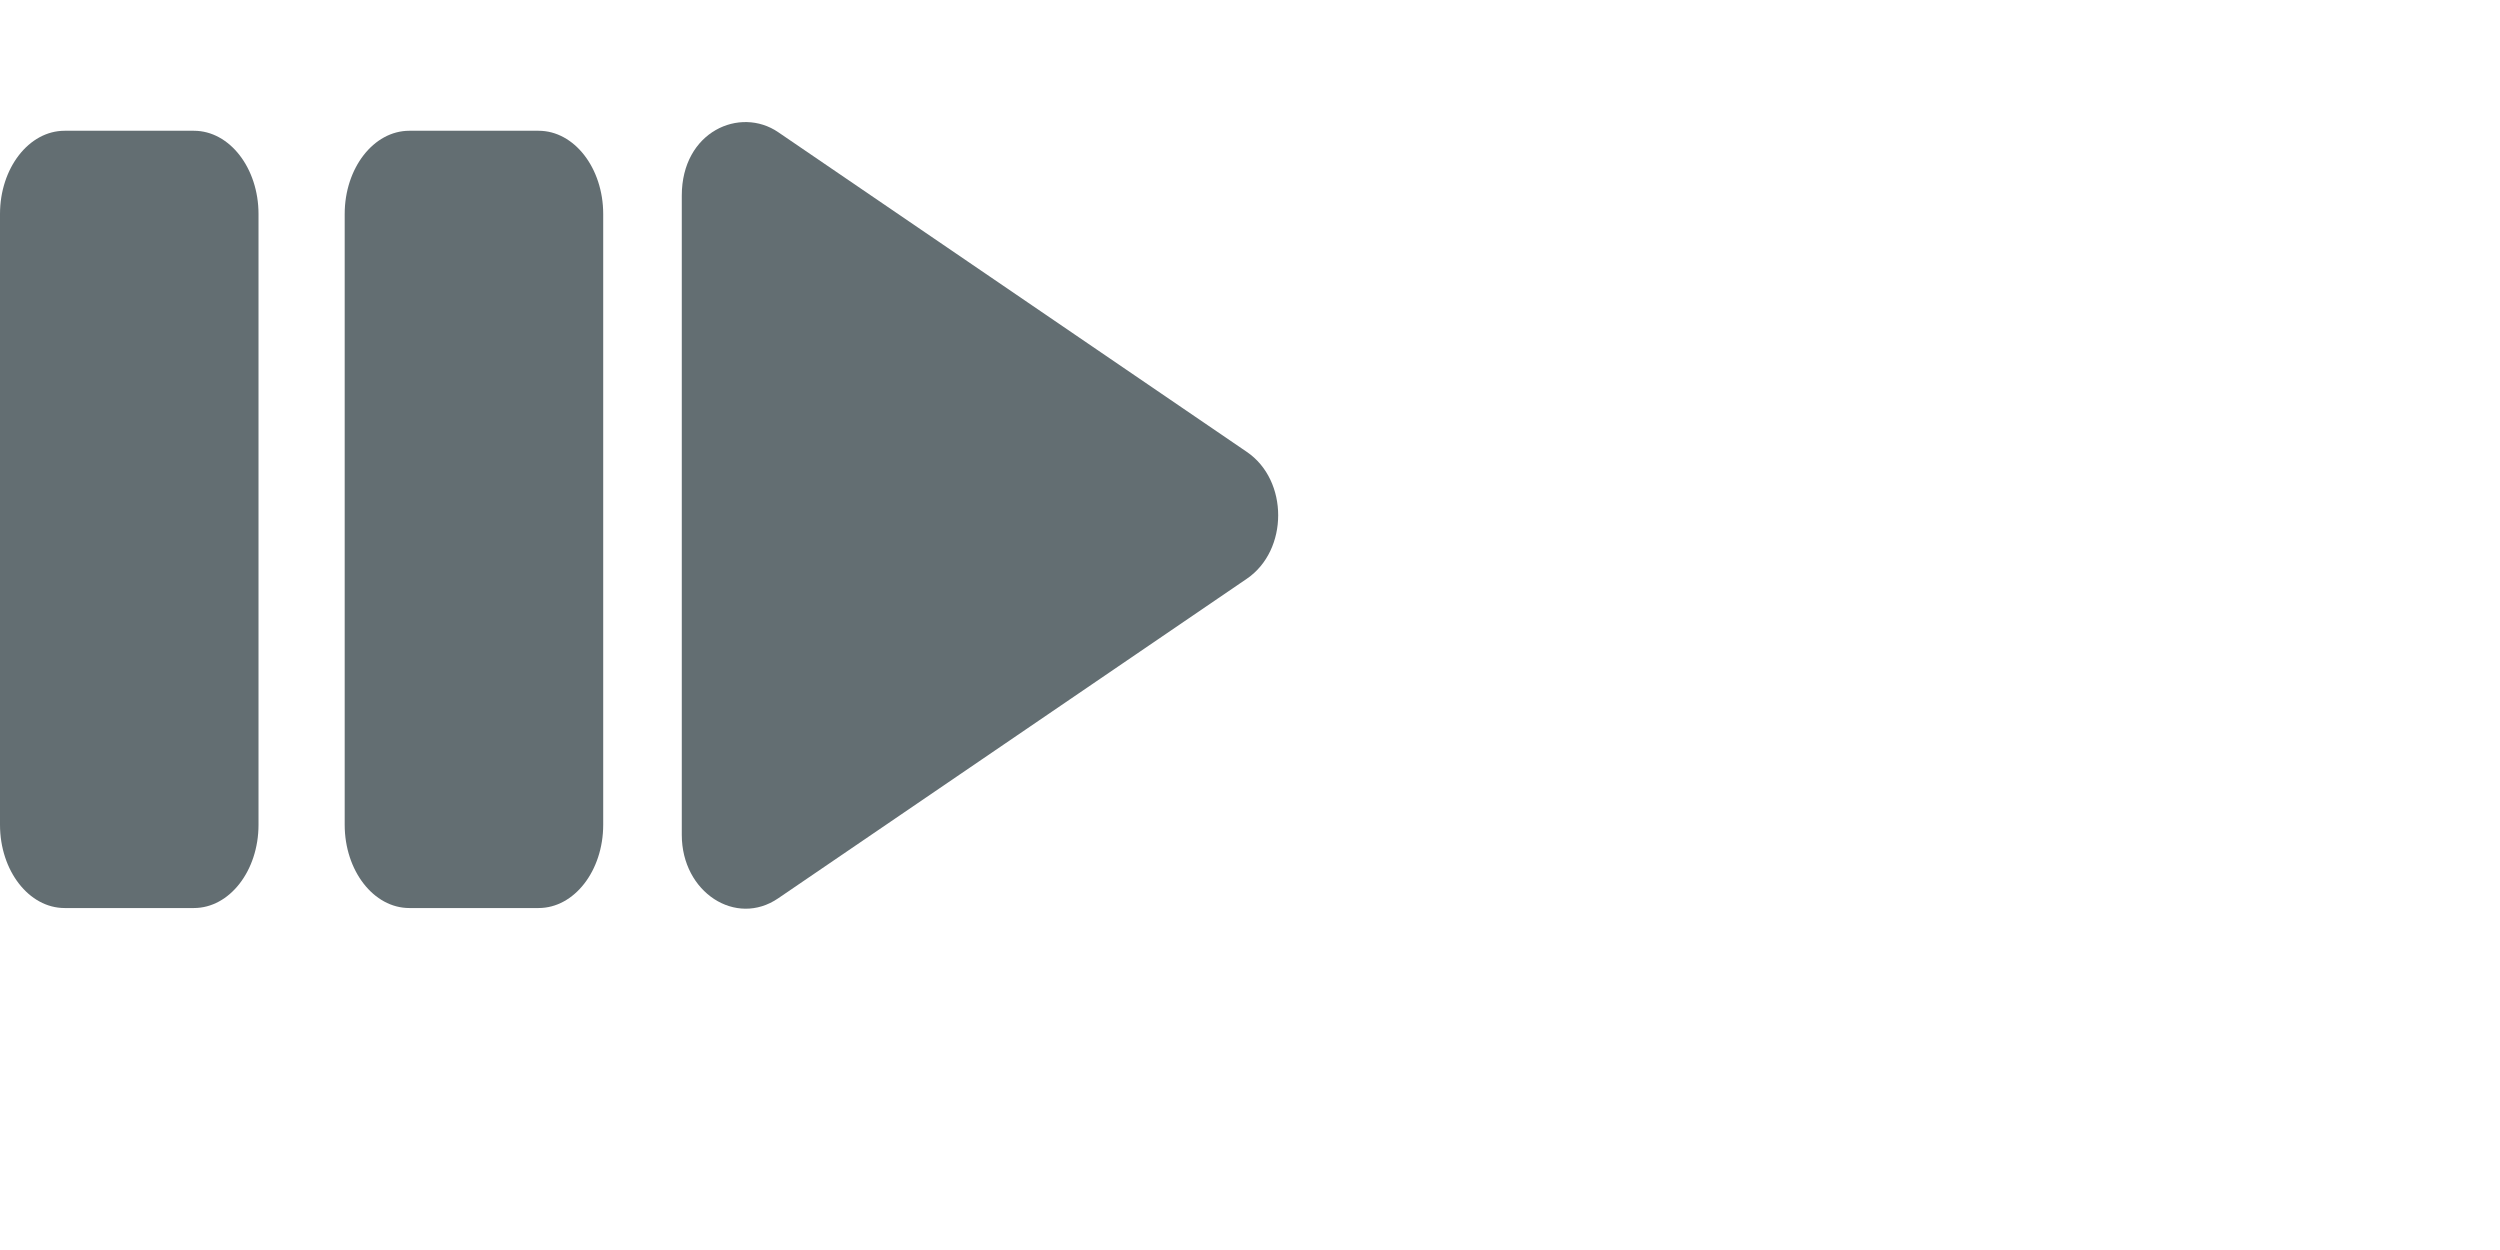
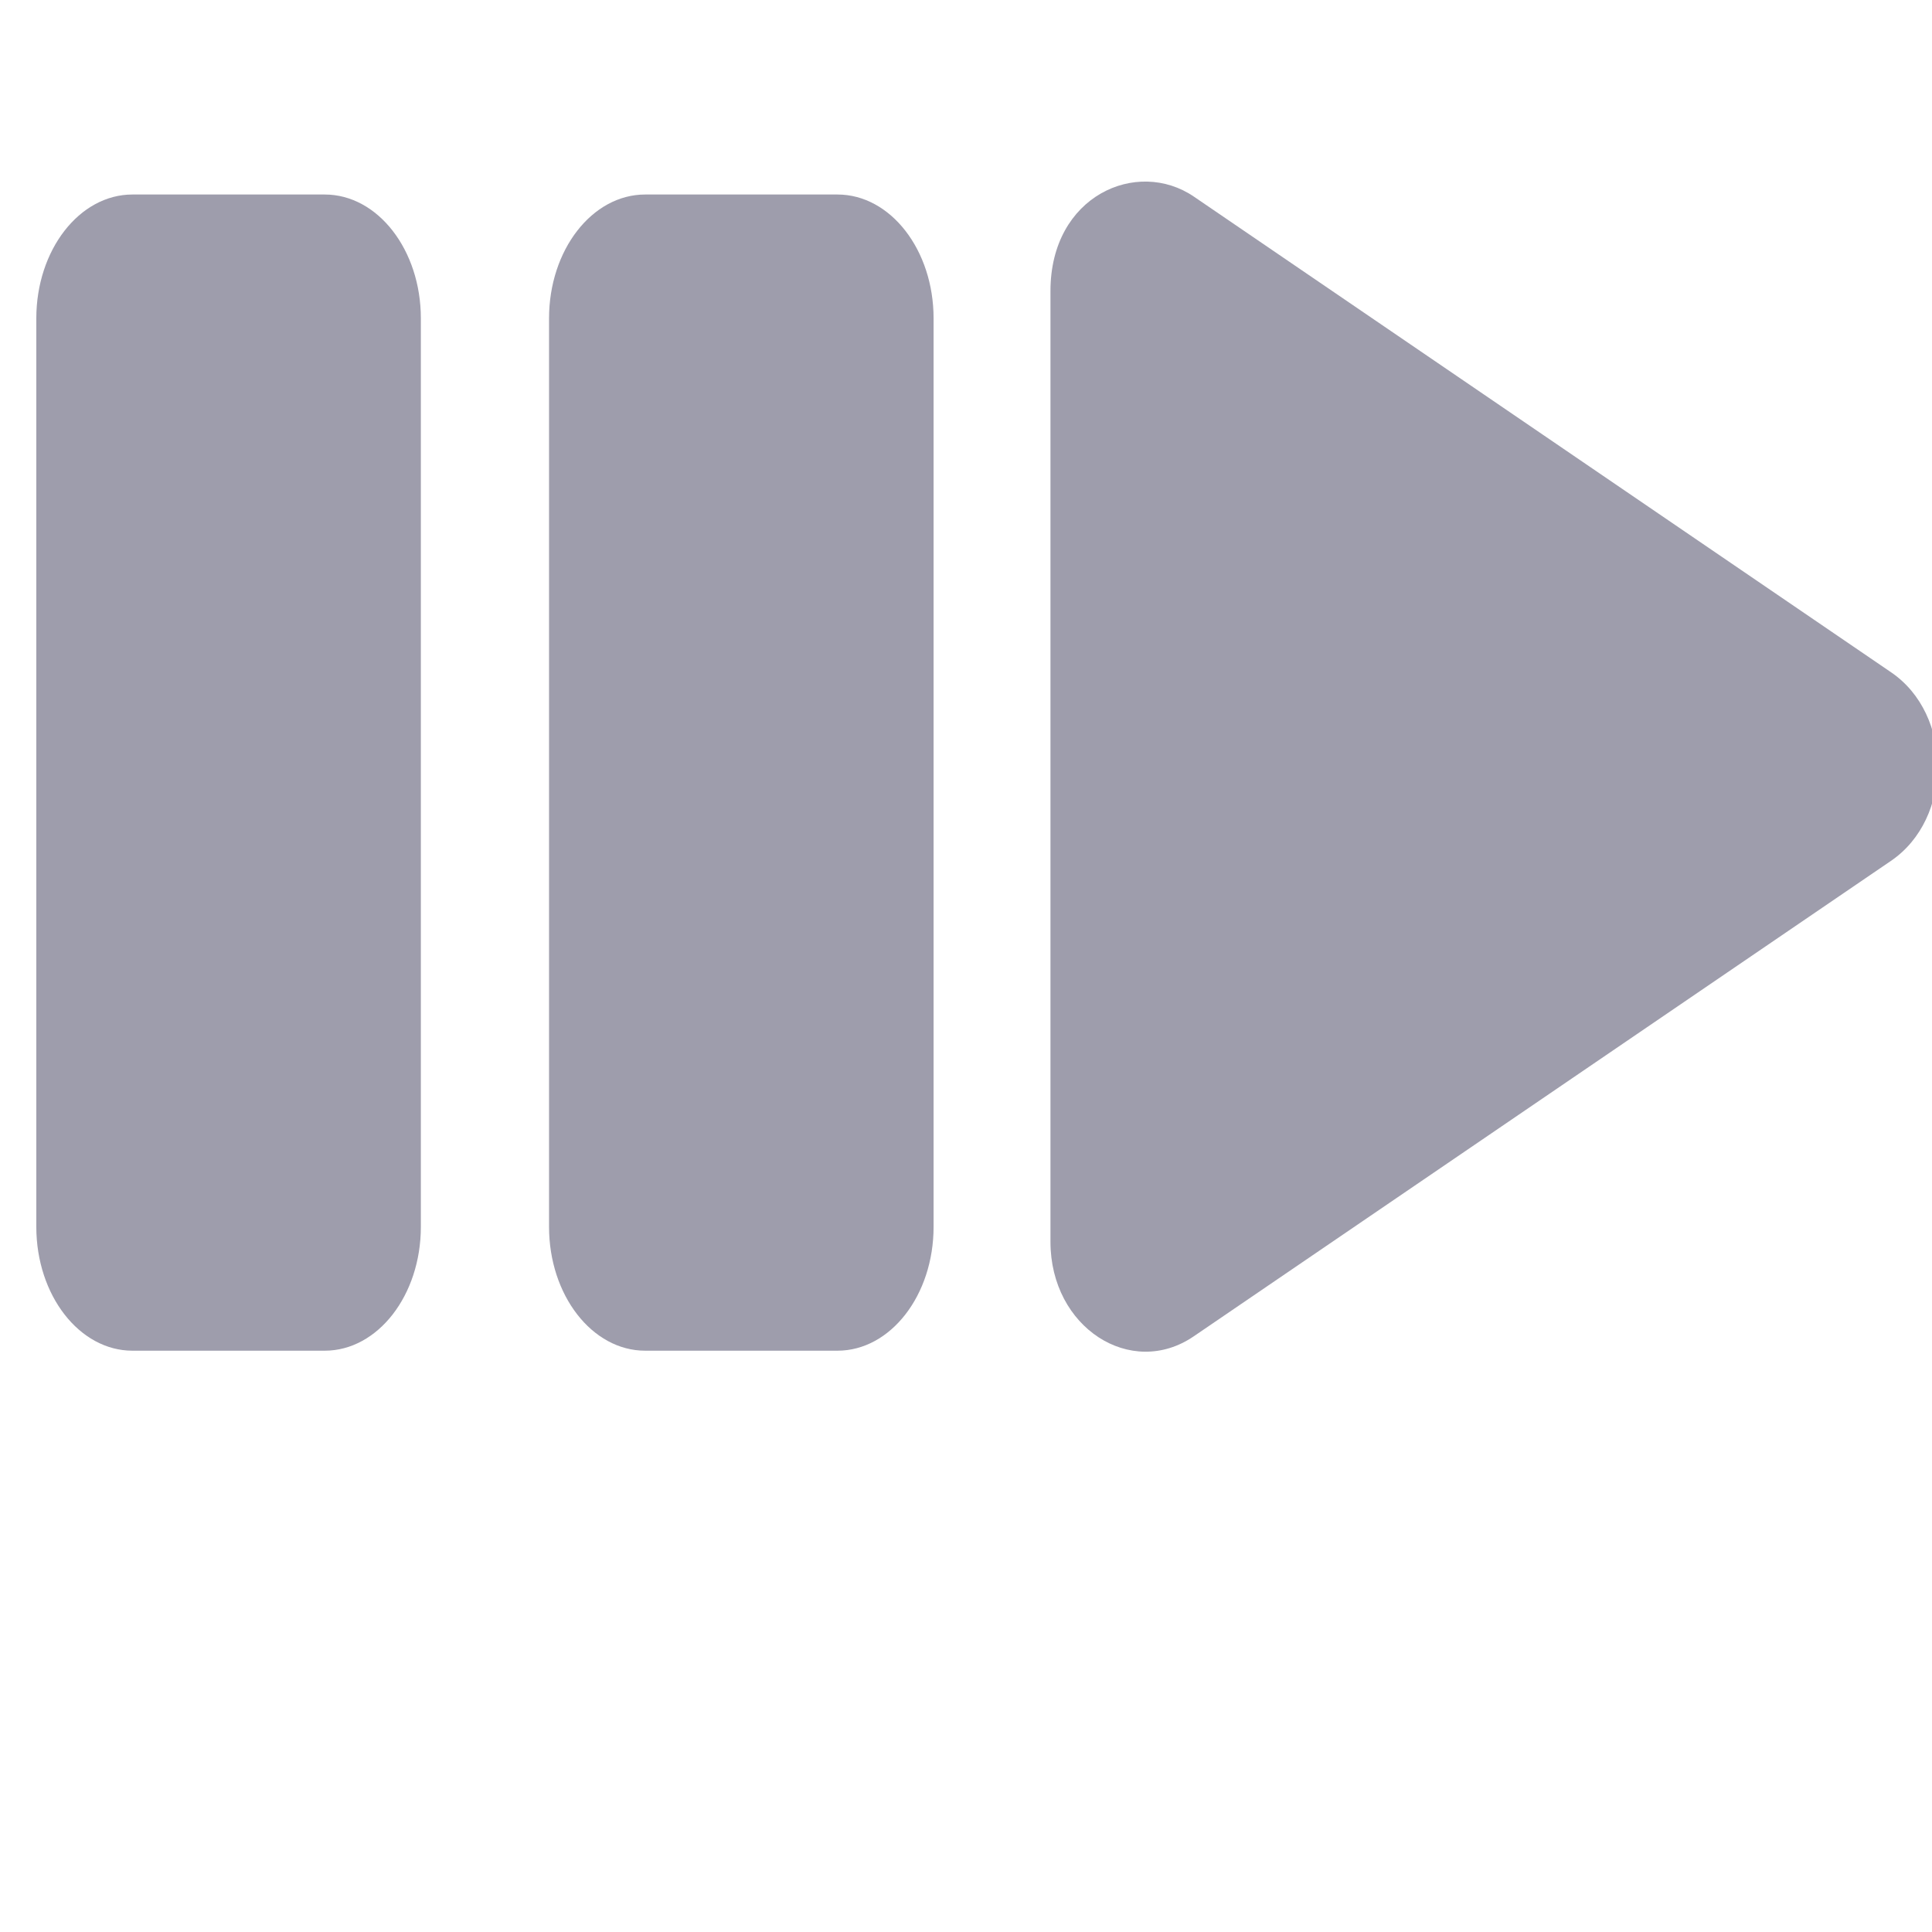
- <svg xmlns="http://www.w3.org/2000/svg" aria-hidden="true" focusable="false" data-prefix="fas" data-icon="pause" role="img" width="90" style="" viewBox="0 -50 1024 512">
-   <rect id="backgroundrect" width="100%" height="100%" x="0" y="0" fill="none" stroke="none" class="" style="" />
+ <svg xmlns="http://www.w3.org/2000/svg" aria-hidden="true" focusable="false" data-prefix="fas" data-icon="pause" role="img" viewBox="-10 -50 532 532">
  <g class="currentLayer" style="">
-     <path fill="#636e72" d="M79.417,321.931 H26.472 c-14.615,0 -26.472,-15.279 -26.472,-34.111 V37.672 c0,-18.832 11.857,-34.111 26.472,-34.111 h52.944 c14.615,0 26.472,15.279 26.472,34.111 v250.148 c0,18.832 -11.857,34.111 -26.472,34.111 zm167.657,-34.111 V37.672 c0,-18.832 -11.857,-34.111 -26.472,-34.111 h-52.944 c-14.615,0 -26.472,15.279 -26.472,34.111 v250.148 c0,18.832 11.857,34.111 26.472,34.111 h52.944 c14.615,0 26.472,-15.279 26.472,-34.111 z" id="svg_1" class="" />
-     <path fill="#636e72" d="M510.681,135.087 L318.738,4.133 C303.143,-6.502 279.259,3.818 279.259,30.122 V291.967 c0,23.598 22.193,37.82 39.479,25.989 l191.943,-130.891 c17.122,-11.642 17.177,-40.337 0,-51.979 z" class="" id="svg_2" />
+     <path fill="#9e9dac" d="M79.417,321.931 H26.472 c-14.615,0 -26.472,-15.279 -26.472,-34.111 V37.672 c0,-18.832 11.857,-34.111 26.472,-34.111 h52.944 c14.615,0 26.472,15.279 26.472,34.111 v250.148 c0,18.832 -11.857,34.111 -26.472,34.111 zm167.657,-34.111 V37.672 c0,-18.832 -11.857,-34.111 -26.472,-34.111 h-52.944 c-14.615,0 -26.472,15.279 -26.472,34.111 v250.148 c0,18.832 11.857,34.111 26.472,34.111 h52.944 c14.615,0 26.472,-15.279 26.472,-34.111 z" id="svg_1" class="" />
+     <path fill="#9e9dac" d="M510.681,135.087 L318.738,4.133 C303.143,-6.502 279.259,3.818 279.259,30.122 V291.967 c0,23.598 22.193,37.82 39.479,25.989 l191.943,-130.891 c17.122,-11.642 17.177,-40.337 0,-51.979 z" />
  </g>
</svg>
